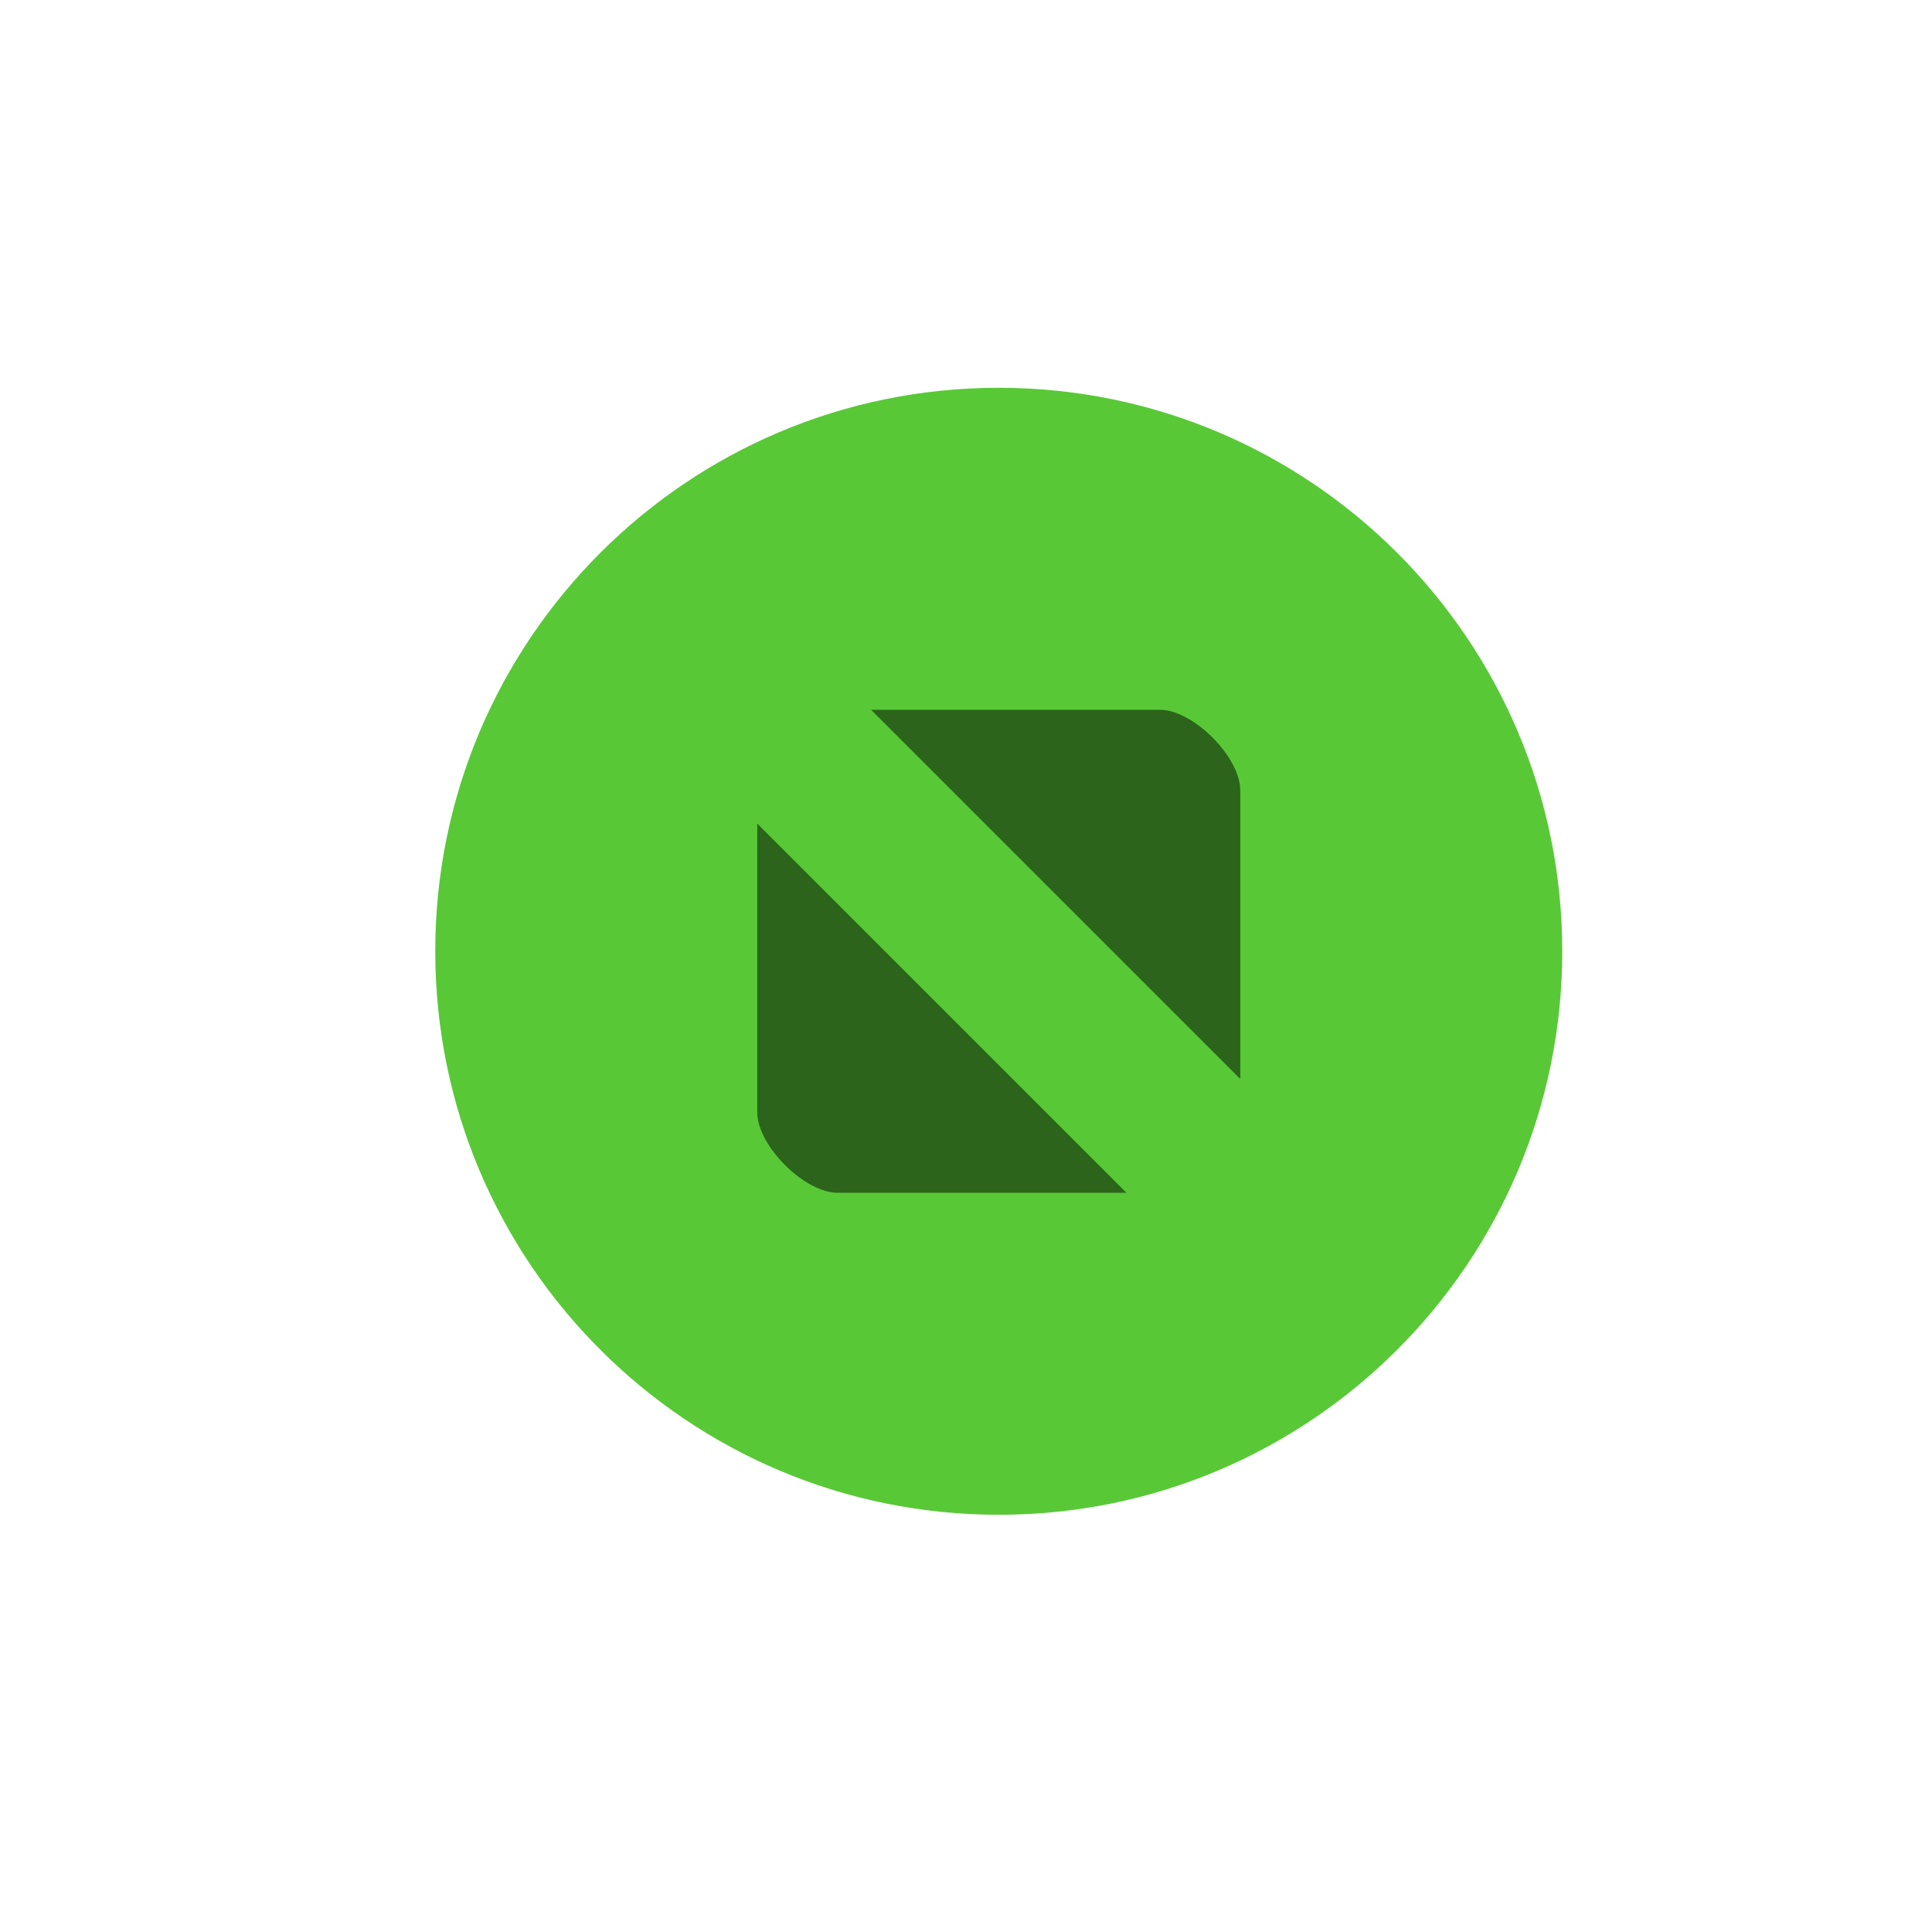
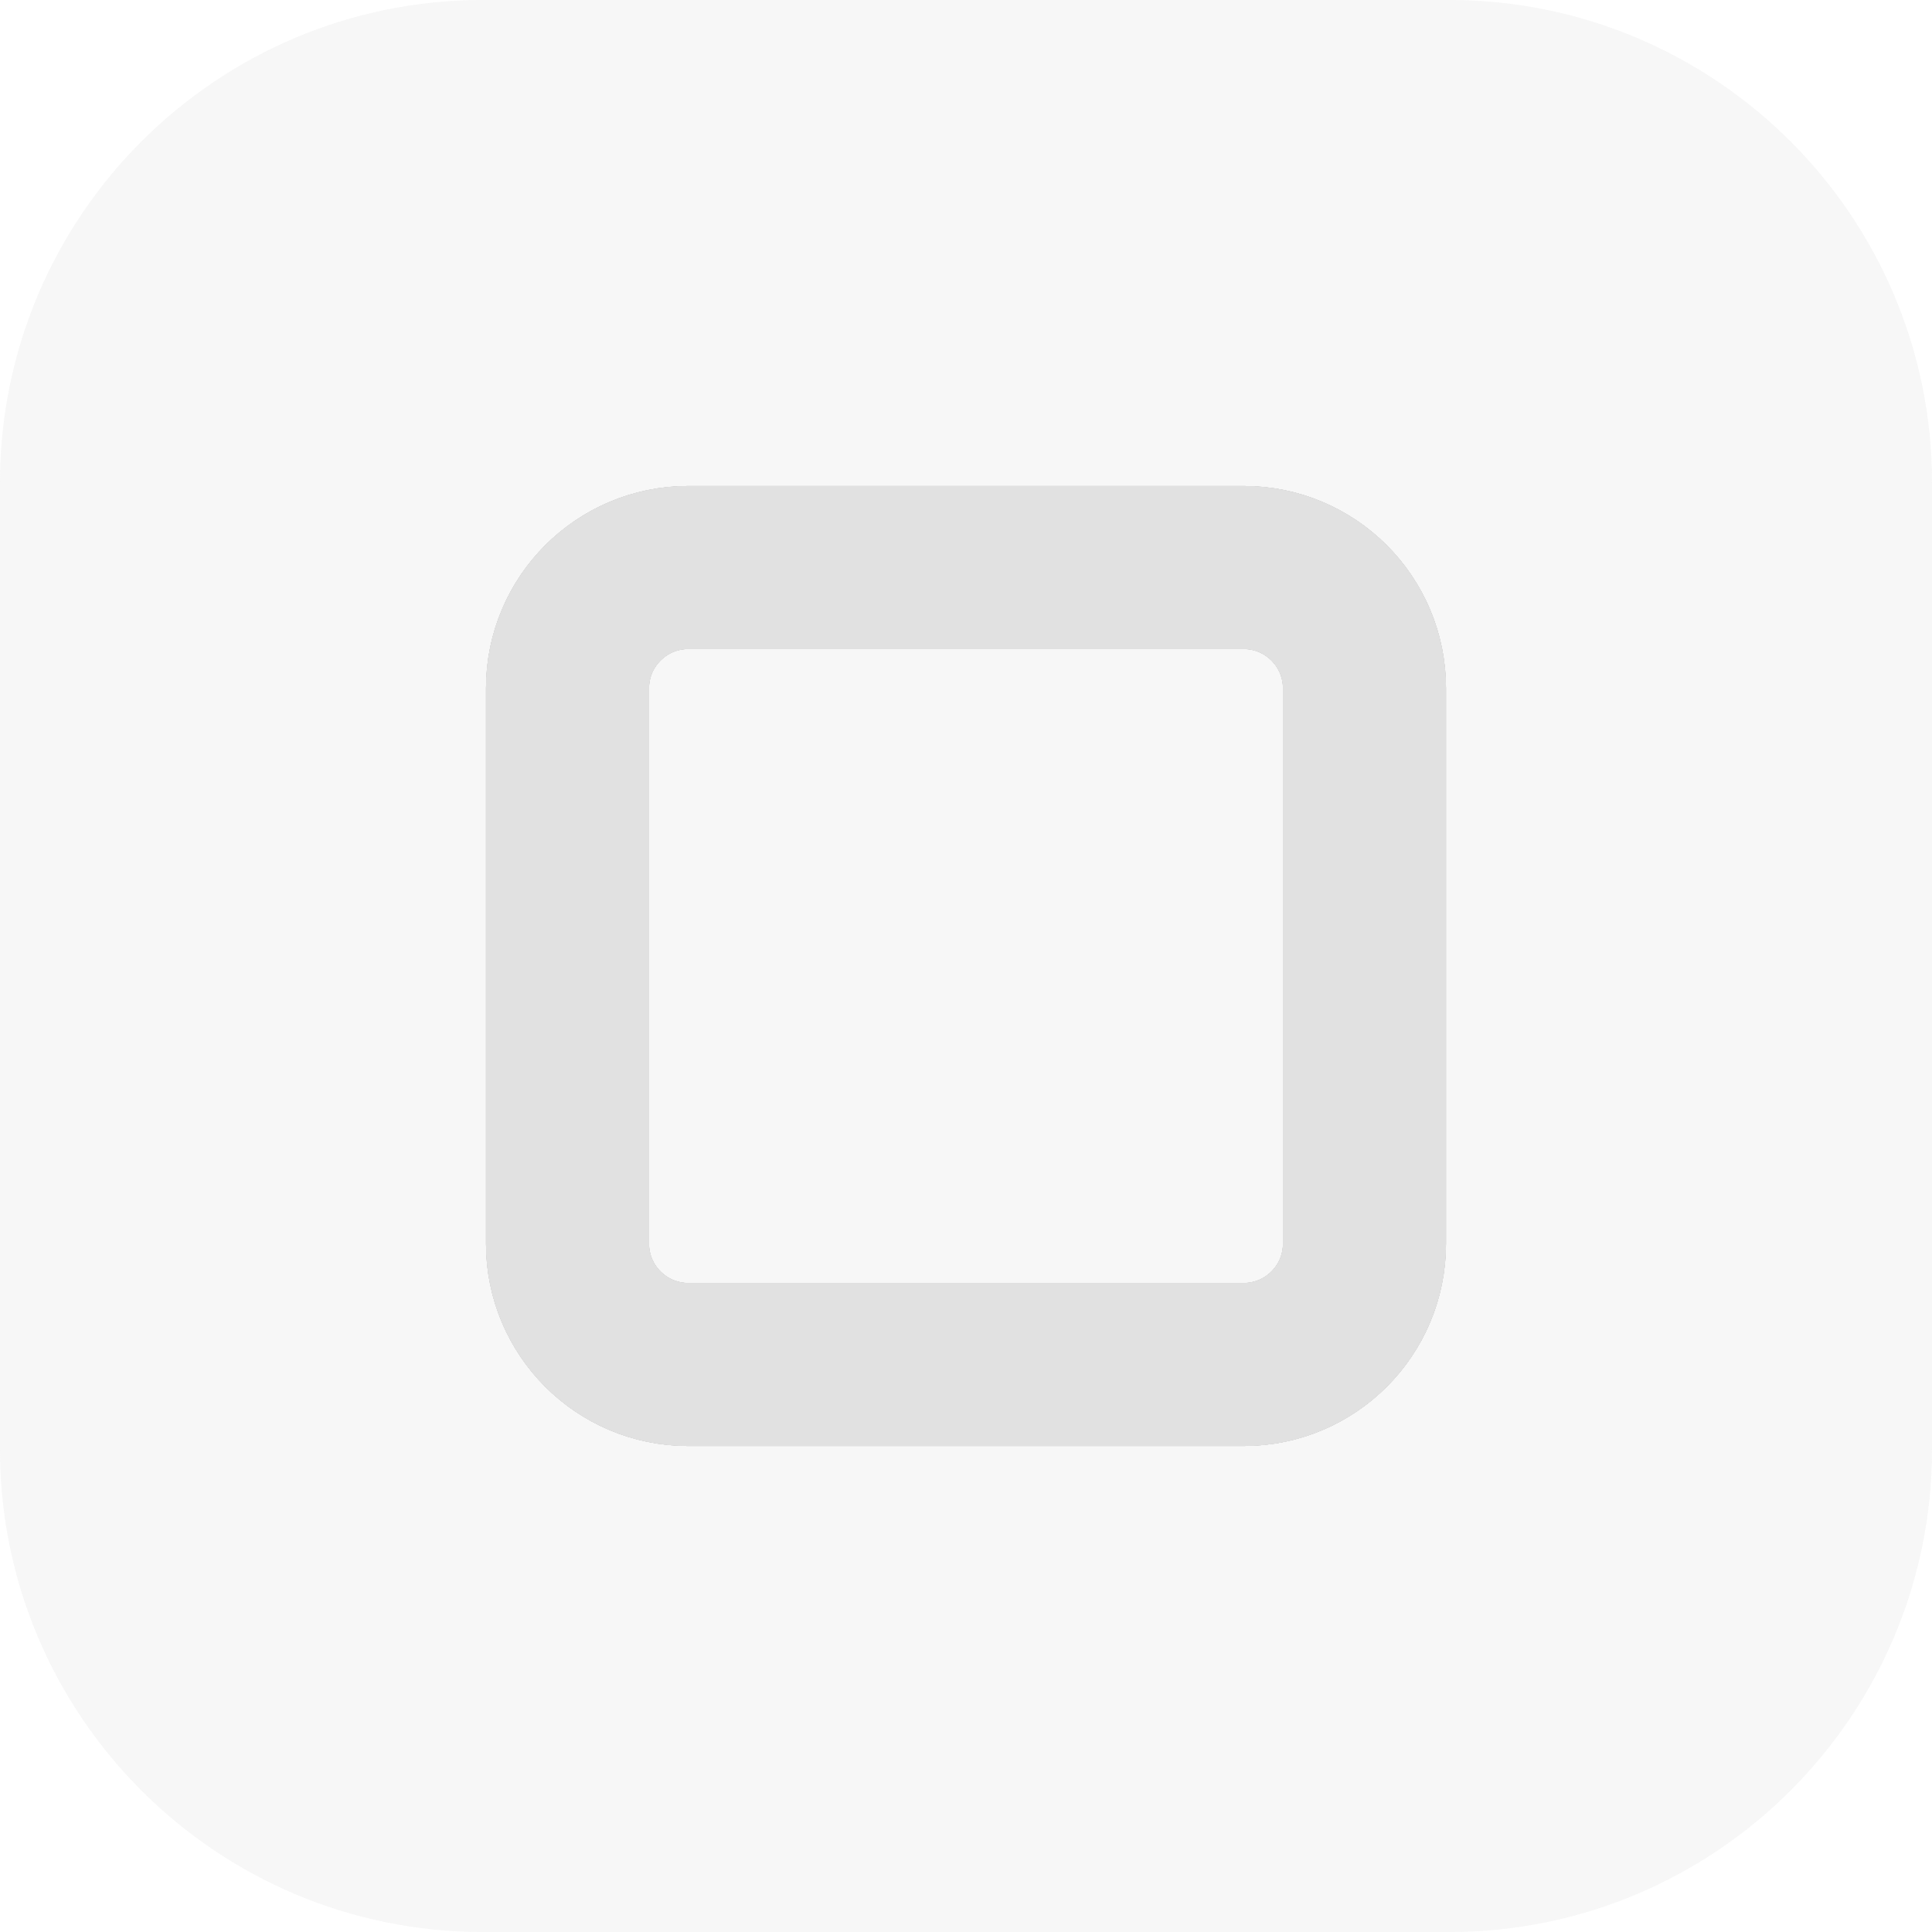
- <svg xmlns="http://www.w3.org/2000/svg" xmlns:xlink="http://www.w3.org/1999/xlink" width="24" height="24" id="svg4428" version="1.1">
-   <defs id="defs4430">
-     <linearGradient id="linearGradient3868">
-       <stop style="stop-color:#5a5a5a;stop-opacity:1;" offset="0" id="stop3870" />
-       <stop style="stop-color:#646464;stop-opacity:1;" offset="1" id="stop3872" />
-     </linearGradient>
-     <linearGradient id="linearGradient3813">
-       <stop style="stop-color:#666666;stop-opacity:1;" offset="0" id="stop3815" />
-       <stop style="stop-color:#636363;stop-opacity:1;" offset="1" id="stop3817" />
-     </linearGradient>
-     <linearGradient id="linearGradient3787">
-       <stop style="stop-color:#e5e5df;stop-opacity:1;" offset="0" id="stop3789" />
-       <stop style="stop-color:#dadad4;stop-opacity:1;" offset="1" id="stop3791" />
-     </linearGradient>
-     <linearGradient id="linearGradient3806-3-5-6">
-       <stop style="stop-color:#303030;stop-opacity:1;" offset="0" id="stop3808-6-9-1" />
-       <stop style="stop-color:#232323;stop-opacity:1;" offset="1" id="stop3810-4-6-3" />
-     </linearGradient>
-     <linearGradient xlink:href="#linearGradient3787" id="linearGradient3793" x1="40" y1="1044.362" x2="40" y2="1032.362" gradientUnits="userSpaceOnUse" />
-     <linearGradient xlink:href="#linearGradient3787" id="linearGradient3828" gradientUnits="userSpaceOnUse" x1="40" y1="1044.362" x2="40" y2="1032.362" gradientTransform="matrix(1.166667,0,0,1.076923,-6.5,-80.33555)" />
-     <linearGradient xlink:href="#linearGradient3787-8" id="linearGradient3835" gradientUnits="userSpaceOnUse" gradientTransform="matrix(1.166667,0,0,1.076923,-35.5,-1105.698)" x1="40" y1="1044.362" x2="40" y2="1032.362" />
-     <linearGradient xlink:href="#linearGradient3787-8" id="linearGradient3835-4" gradientUnits="userSpaceOnUse" gradientTransform="matrix(1.166667,0,0,1.076923,-35.5,-1105.698)" x1="40" y1="1044.362" x2="40" y2="1032.362" />
-     <linearGradient id="linearGradient3787-8">
-       <stop style="stop-color:#f5f5ee;stop-opacity:1;" offset="0" id="stop3789-2" />
-       <stop style="stop-color:#e6e6df;stop-opacity:1;" offset="1" id="stop3791-6" />
-     </linearGradient>
-     <linearGradient xlink:href="#linearGradient3787-8" id="linearGradient3835-3" gradientUnits="userSpaceOnUse" gradientTransform="matrix(1.166667,0,0,1.076923,-35.5,-1105.698)" x1="40" y1="1044.362" x2="40" y2="1032.362" />
-     <linearGradient id="linearGradient3787-7">
-       <stop style="stop-color:#f5f5ee;stop-opacity:1;" offset="0" id="stop3789-3" />
-       <stop style="stop-color:#e6e6e0;stop-opacity:1;" offset="1" id="stop3791-3" />
-     </linearGradient>
-     <linearGradient xlink:href="#linearGradient3787" id="linearGradient3807" x1="11" y1="15.75" x2="11" y2="8.25" gradientUnits="userSpaceOnUse" />
-     <linearGradient xlink:href="#linearGradient3813" id="linearGradient3819" x1="29.5" y1="15.2" x2="29.5" y2="8.8" gradientUnits="userSpaceOnUse" />
-     <linearGradient xlink:href="#linearGradient4231" id="linearGradient3807-1" x1="10" y1="7" x2="10" y2="15.889" gradientUnits="userSpaceOnUse" />
-     <linearGradient id="linearGradient4231">
-       <stop id="stop4233" offset="0" style="stop-color:#e7e7e1;stop-opacity:1;" />
-       <stop id="stop4239" offset="1" style="stop-color:#dadad3;stop-opacity:1;" />
-     </linearGradient>
-     <linearGradient xlink:href="#linearGradient4231-1" id="linearGradient3807-1-1" x1="10" y1="15.889" x2="10" y2="7" gradientUnits="userSpaceOnUse" />
-     <linearGradient id="linearGradient4231-1">
-       <stop id="stop4233-6" offset="0" style="stop-color:#e5e5de;stop-opacity:1;" />
-       <stop id="stop4239-7" offset="1" style="stop-color:#dadad3;stop-opacity:1;" />
-     </linearGradient>
-     <linearGradient id="linearGradient4363">
-       <stop style="stop-color:#979791;stop-opacity:1;" offset="0" id="stop4365" />
-       <stop style="stop-color:#dadad4;stop-opacity:0;" offset="1" id="stop4367" />
-     </linearGradient>
-     <linearGradient id="linearGradient4363-7">
-       <stop style="stop-color:#f5f5ef;stop-opacity:1;" offset="0" id="stop4365-9" />
-       <stop style="stop-color:#dadad4;stop-opacity:0;" offset="1" id="stop4367-8" />
-     </linearGradient>
-     <linearGradient xlink:href="#linearGradient4231-7" id="linearGradient4361" gradientUnits="userSpaceOnUse" gradientTransform="matrix(1.1875,0,0,1,-41.25,0)" x1="248.632" y1="79" x2="248.632" y2="58" />
-     <linearGradient id="linearGradient4231-7">
-       <stop id="stop4233-4" offset="0" style="stop-color:#e6e6df;stop-opacity:1;" />
-       <stop id="stop4239-8" offset="1" style="stop-color:#d1d1ca;stop-opacity:1;" />
-     </linearGradient>
-     <linearGradient xlink:href="#linearGradient4231-7" id="linearGradient3127" gradientUnits="userSpaceOnUse" gradientTransform="matrix(1.1875,0,0,1,-262.25,-55.99998)" x1="248.632" y1="79" x2="248.632" y2="58" />
-     <linearGradient xlink:href="#linearGradient4231-7" id="linearGradient3154" gradientUnits="userSpaceOnUse" gradientTransform="matrix(1.1875,0,0,1,-262.25,-55.99998)" x1="248.632" y1="79" x2="248.632" y2="58" />
-     <linearGradient xlink:href="#linearGradient4231-7" id="linearGradient3159" gradientUnits="userSpaceOnUse" gradientTransform="matrix(1.1875,0,0,1,-249.25,-54.99998)" x1="248.632" y1="79" x2="248.632" y2="58" />
-     <linearGradient xlink:href="#linearGradient4231-7-9" id="linearGradient3159-0" gradientUnits="userSpaceOnUse" gradientTransform="matrix(1.1875,0,0,1,-262.25,-55.99998)" x1="248.632" y1="79" x2="248.632" y2="58" />
-     <linearGradient id="linearGradient4231-7-9">
-       <stop id="stop4233-4-2" offset="0" style="stop-color:#e6e6df;stop-opacity:1;" />
-       <stop id="stop4239-8-9" offset="1" style="stop-color:#d1d1ca;stop-opacity:1;" />
-     </linearGradient>
-     <linearGradient id="linearGradient4231-5">
-       <stop id="stop4233-41" offset="0" style="stop-color:#e5e5de;stop-opacity:1;" />
-       <stop id="stop4239-73" offset="1" style="stop-color:#dadad3;stop-opacity:1;" />
-     </linearGradient>
-     <linearGradient xlink:href="#linearGradient4231-7-7" id="linearGradient3159-1" gradientUnits="userSpaceOnUse" gradientTransform="matrix(1.1875,0,0,1,-262.25,-55.99998)" x1="248.632" y1="79" x2="248.632" y2="58" />
-     <linearGradient id="linearGradient4231-7-7">
-       <stop id="stop4233-4-7" offset="0" style="stop-color:#e6e6df;stop-opacity:1;" />
-       <stop id="stop4239-8-2" offset="1" style="stop-color:#d1d1ca;stop-opacity:1;" />
-     </linearGradient>
-     <linearGradient xlink:href="#linearGradient4231-73" id="linearGradient3807-1-7" x1="10" y1="15.889" x2="10" y2="7" gradientUnits="userSpaceOnUse" />
-     <linearGradient id="linearGradient4231-73">
-       <stop id="stop4233-1" offset="0" style="stop-color:#e5e5de;stop-opacity:1;" />
-       <stop id="stop4239-85" offset="1" style="stop-color:#dadad3;stop-opacity:1;" />
-     </linearGradient>
-   </defs>
-   <g id="layer1" transform="translate(0,-1098.52)">
-     <g id="4" transform="translate(86.4,-3.2)" />
-     <g transform="translate(-268.5931,1318.975)" style="display:inline" id="inactive-center">
-       <rect style="opacity:0;fill:#000000;fill-opacity:1;stroke:none;stroke-width:0.474;stroke-linejoin:miter;stroke-miterlimit:4;stroke-dasharray:none;stroke-opacity:1;paint-order:markers stroke fill" id="rect1559-2-5" width="16" height="16" x="273" y="-268.638" ry="1.6930764e-05" />
-       <g transform="translate(274,-267.6378)" id="titlebutton-maximize-backdrop-1-9-7" style="enable-background:new">
-         <g transform="translate(-5,-1033.362)" id="g6-5-1-4">
-           <path style="fill:#59c837;fill-opacity:1;fill-rule:evenodd;stroke:none" d="m 12,1047.362 c 3.866,0 7,-3.134 7,-7 0,-3.866 -3.134,-7 -7,-7 -3.866,0 -7,3.134 -7,7 0,3.866 3.134,7 7,7" id="path2-3-2-1" />
-         </g>
-       </g>
+ <svg xmlns="http://www.w3.org/2000/svg" width="16" height="16" viewBox="0 0 16 16" version="1.1">
+   <g id="active-center">
+     <rect width="16" height="16" fill="#000000" opacity="0" />
+     <g fill="none" stroke="#e1e1e1" stroke-width="1.35" stroke-linecap="round" stroke-linejoin="round" opacity="1">
+       <rect x="4.7" y="4.7" width="6.6" height="6.6" rx="1" />
    </g>
-     <g transform="translate(-268.5931,1318.975)" style="display:inline" id="active-center">
-       <rect ry="1.6930764e-05" y="-242.638" x="273" height="16" width="16" id="rect1567-7-8" style="opacity:0;fill:#000000;fill-opacity:1;stroke:none;stroke-width:0.474;stroke-linejoin:miter;stroke-miterlimit:4;stroke-dasharray:none;stroke-opacity:1;paint-order:markers stroke fill" />
-       <g transform="translate(274,-241.6378)" id="titlebutton-maximize-1-0-5" style="enable-background:new">
-         <g transform="translate(-5,-1033.362)" id="g6-1-9-9">
-           <path style="fill:#59c837;fill-opacity:1;fill-rule:evenodd;stroke:none" d="m 12,1047.362 c 3.866,0 7,-3.134 7,-7 0,-3.866 -3.134,-7 -7,-7 -3.866,0 -7,3.134 -7,7 0,3.866 3.134,7 7,7" id="path2-2-3-7" />
-         </g>
-       </g>
+   </g>
+   <g id="inactive-center">
+     <rect width="16" height="16" fill="#000000" opacity="0" />
+     <g fill="none" stroke="#787878" stroke-width="1.35" stroke-linecap="round" stroke-linejoin="round" opacity="1">
+       <rect x="4.7" y="4.7" width="6.6" height="6.6" rx="1" />
    </g>
-     <g transform="translate(-268.5931,1318.975)" style="display:inline" id="pressed-center">
-       <rect ry="1.6930764e-05" y="-190.638" x="273" height="16" width="16" id="rect1584-1-2" style="opacity:0;fill:#000000;fill-opacity:1;stroke:none;stroke-width:0.474;stroke-linejoin:miter;stroke-miterlimit:4;stroke-dasharray:none;stroke-opacity:1;paint-order:markers stroke fill" />
-       <g transform="translate(274,-189.6378)" id="titlebutton-maximize-active-1-0-5" style="enable-background:new">
-         <g transform="translate(-5,-1033.362)" id="g6-9-6-4">
-           <path style="fill:#59c837;fill-opacity:1;fill-rule:evenodd;stroke:none" d="m 12,1047.362 c 3.866,0 7,-3.134 7,-7 0,-3.866 -3.134,-7 -7,-7 -3.866,0 -7,3.134 -7,7 0,3.866 3.134,7 7,7" id="path2-36-3-0" />
-           <path style="opacity:0.5;fill:#000000;fill-opacity:1;stroke:none;stroke-width:2;stroke-linecap:round;stroke-linejoin:round;stroke-miterlimit:4;stroke-dasharray:none;stroke-opacity:1" d="M 10.414,1037.362 15,1041.948 v -3.586 c 0,-0.415 -0.585,-1 -1,-1 z M 9,1038.776 v 3.586 c 0,0.415 0.585,1 1,1 h 3.586 z" id="path4-0-2-5" />
-           <path id="path3628" d="m 12,1047.362 c 3.866,0 7,-3.134 7,-7 0,-3.866 -3.134,-7 -7,-7 -3.866,0 -7,3.134 -7,7 0,3.866 3.134,7 7,7" style="opacity:0.2;fill:#000000;fill-opacity:1;fill-rule:evenodd;stroke:none" />
-         </g>
-       </g>
+   </g>
+   <g id="hover-center">
+     <rect width="16" height="16" fill="#000000" opacity="0" />
+     <rect width="16" height="16" rx="4" fill="#e1e1e1" opacity="0.11" />
+     <g fill="none" stroke="#e1e1e1" stroke-width="1.35" stroke-linecap="round" stroke-linejoin="round" opacity="1">
+       <rect x="4.7" y="4.7" width="6.6" height="6.6" rx="1" />
    </g>
-     <g transform="translate(-268.5931,1318.975)" style="display:inline" id="hover-center">
-       <rect style="opacity:0;fill:#000000;fill-opacity:1;stroke:none;stroke-width:0.474;stroke-linejoin:miter;stroke-miterlimit:4;stroke-dasharray:none;stroke-opacity:1;paint-order:markers stroke fill" id="rect1575-0-9" width="16" height="16" x="273" y="-216.638" ry="1.6930764e-05" />
-       <g transform="translate(274,-215.6378)" id="titlebutton-maximize-hover-1-6-4" style="enable-background:new">
-         <g transform="translate(-5,-1033.362)" id="g8-8-1-6">
-           <path style="fill:#59c837;fill-opacity:1;fill-rule:evenodd;stroke:none" d="m 12,1047.362 c 3.866,0 7,-3.134 7,-7 0,-3.866 -3.134,-7 -7,-7 -3.866,0 -7,3.134 -7,7 0,3.866 3.134,7 7,7" id="path2-7-5-9" />
-           <path style="opacity:0.5;fill:#000000;fill-opacity:1;stroke:none;stroke-width:2;stroke-linecap:round;stroke-linejoin:round;stroke-miterlimit:4;stroke-dasharray:none;stroke-opacity:1" d="M 10.414,1037.362 15,1041.948 v -3.586 c 0,-0.415 -0.585,-1 -1,-1 z M 9,1038.776 v 3.586 c 0,0.415 0.585,1 1,1 h 3.586 z" id="path6-0-54-2" />
-         </g>
-       </g>
+   </g>
+   <g id="pressed-center">
+     <rect width="16" height="16" fill="#000000" opacity="0" />
+     <rect width="16" height="16" rx="4" fill="#e1e1e1" opacity="0.2" />
+     <g fill="none" stroke="#e1e1e1" stroke-width="1.35" stroke-linecap="round" stroke-linejoin="round" opacity="1">
+       <rect x="4.7" y="4.7" width="6.6" height="6.6" rx="1" />
    </g>
-     <use x="0" y="0" xlink:href="#inactive-center" id="deactivated-center" transform="translate(0.02621884,-27.56002)" width="100%" height="100%" />
-     <use height="100%" width="100%" transform="translate(28.94934,-27.56002)" id="deactivated-inactive-center" xlink:href="#inactive-center" y="0" x="0" />
-     <g id="hover-inactive-center" style="display:inline" transform="translate(-235.6882,1318.975)">
-       <rect ry="1.6930764e-05" y="-216.638" x="273" height="16" width="16" id="rect907" style="opacity:0;fill:#000000;fill-opacity:1;stroke:none;stroke-width:0.474;stroke-linejoin:miter;stroke-miterlimit:4;stroke-dasharray:none;stroke-opacity:1;paint-order:markers stroke fill" />
-       <g style="enable-background:new" id="g915" transform="translate(274,-215.6378)">
-         <g id="g913" transform="translate(-5,-1033.362)">
-           <path id="path909" d="m 12,1047.362 c 3.866,0 7,-3.134 7,-7 0,-3.866 -3.134,-7 -7,-7 -3.866,0 -7,3.134 -7,7 0,3.866 3.134,7 7,7" style="fill:#59c837;fill-opacity:1;fill-rule:evenodd;stroke:none" />
-           <path id="path911" d="M 10.414,1037.362 15,1041.948 v -3.586 c 0,-0.415 -0.585,-1 -1,-1 z M 9,1038.776 v 3.586 c 0,0.415 0.585,1 1,1 h 3.586 z" style="opacity:0.5;fill:#000000;fill-opacity:1;stroke:none;stroke-width:2;stroke-linecap:round;stroke-linejoin:round;stroke-miterlimit:4;stroke-dasharray:none;stroke-opacity:1" />
-         </g>
-       </g>
+   </g>
+   <g id="deactivated-center">
+     <rect width="16" height="16" fill="#000000" opacity="0" />
+     <g fill="none" stroke="#e1e1e1" stroke-width="1.35" stroke-linecap="round" stroke-linejoin="round" opacity="0.35">
+       <rect x="4.7" y="4.7" width="6.6" height="6.6" rx="1" />
    </g>
  </g>
</svg>
